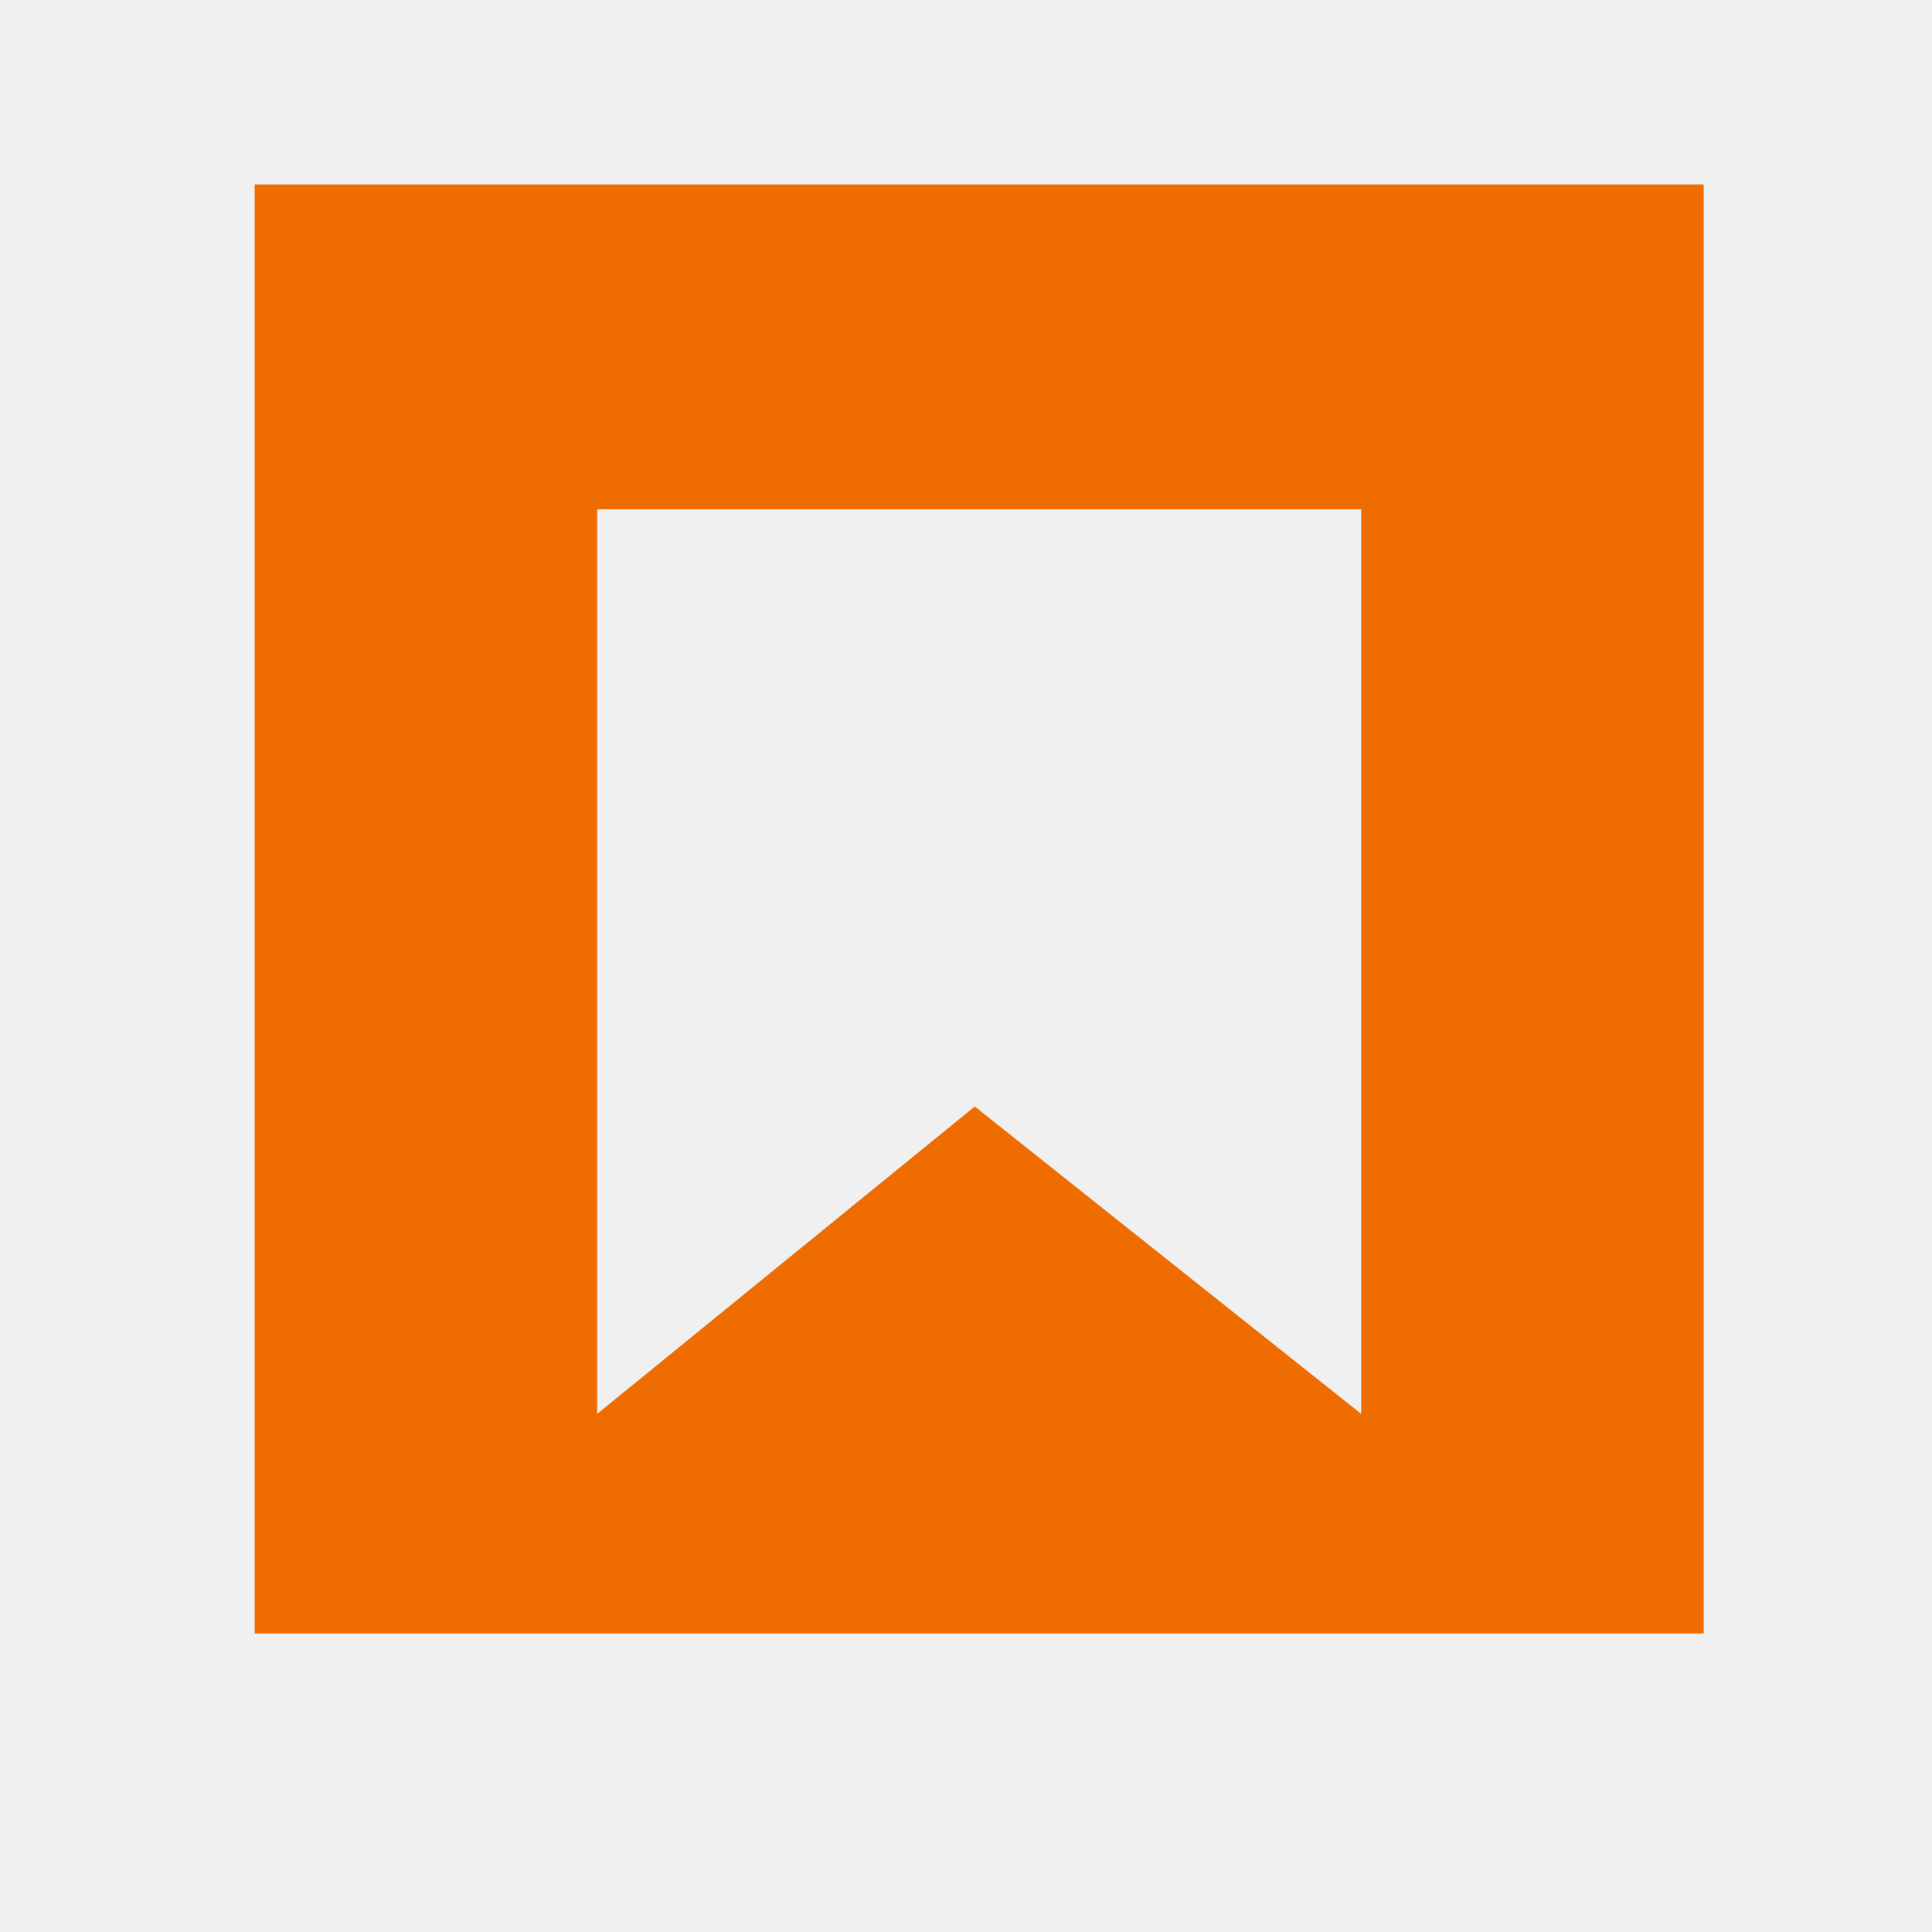
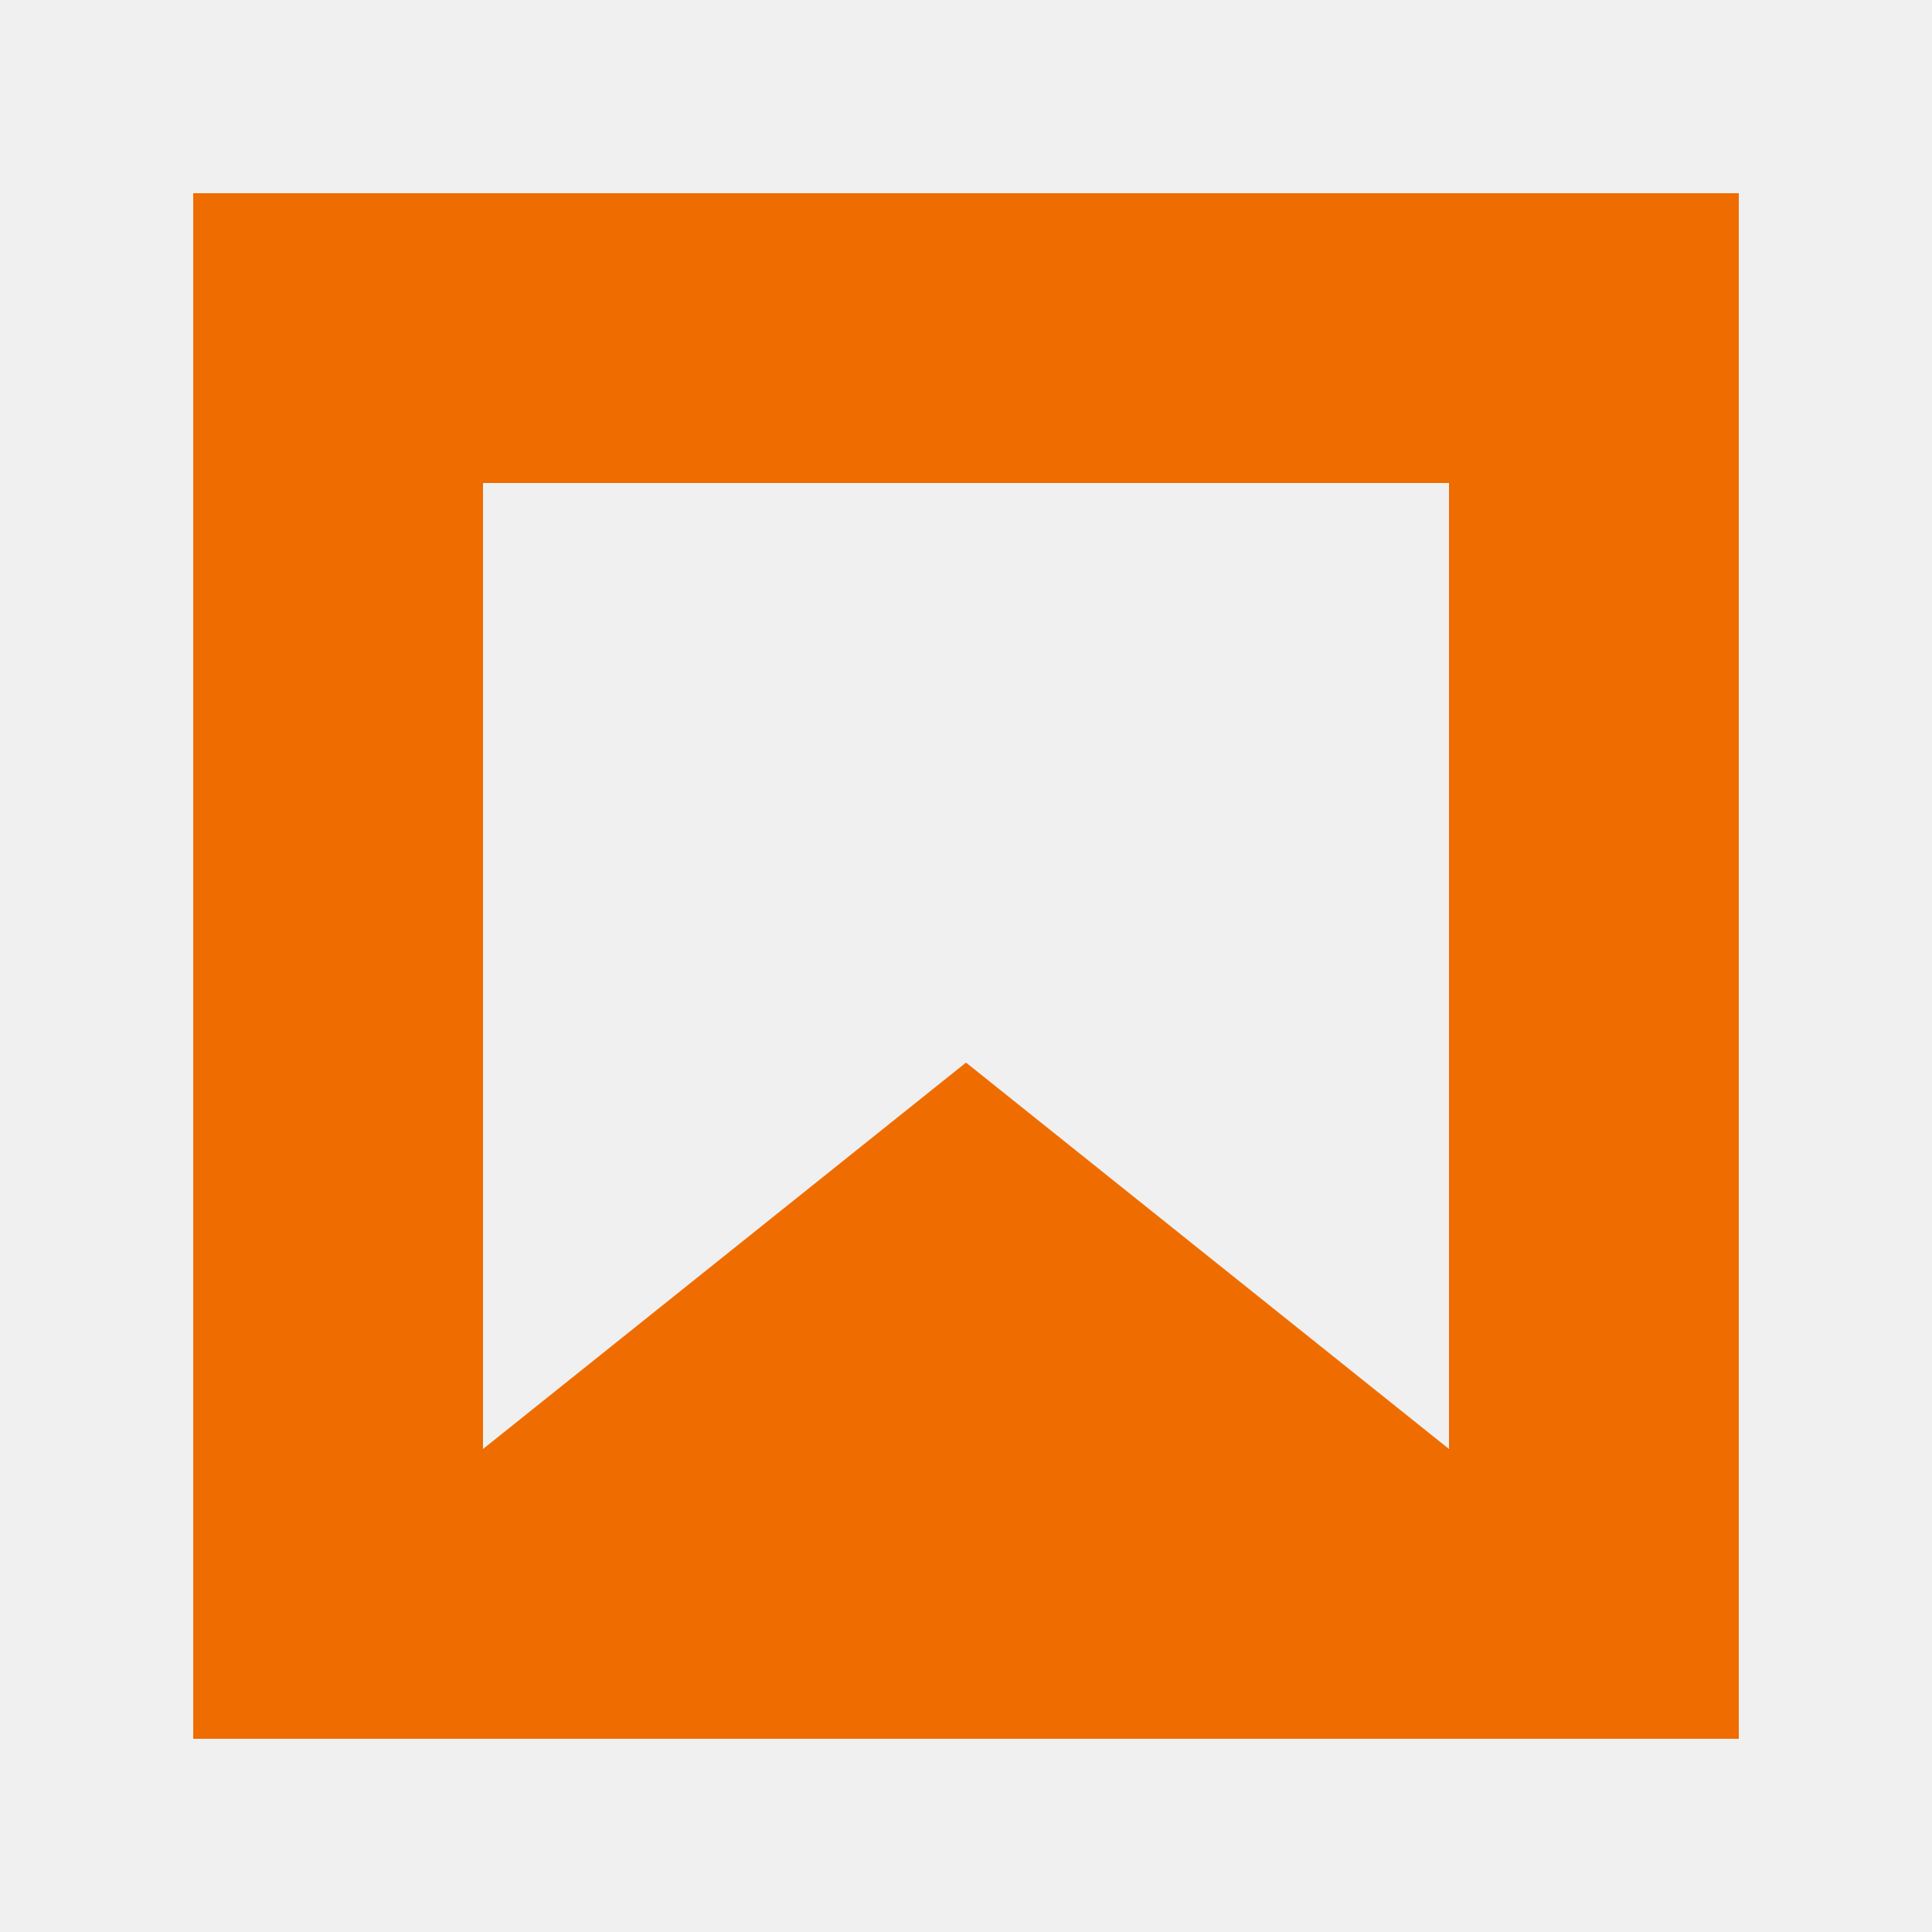
<svg xmlns="http://www.w3.org/2000/svg" version="1.1" id="Layer_1" x="0px" y="0px" viewBox="0 0 22 22" style="enable-background:new 0 0 22 22;" xml:space="preserve">
  <style type="text/css">
- 	.st0{fill:#EF6C00;}
+ 	.st0{fill:none;stroke:#FFFFFF;stroke-width:1.4;stroke-miterlimit:10;}
+ 	.st1{fill:#EF6C00;}
+ 	.st2{display:none;}
+ 	.st3{display:inline;fill:none;stroke:#9E9E9E;stroke-width:2.000000e-02;stroke-miterlimit:10;}
</style>
+   <path class="st0" d="M9.1,17.1" />
+   <path class="st0" d="M9.1,2.8" />
+   <path class="st0" d="M8.5,19.2" />
+   <path class="st0" d="M8.5,1.8" />
  <g>
-     <path class="st0" d="M2.9,2.1v16.5h16.5V2.1H2.9z M15.5,16.1l-4.4-3.5l-4.3,3.5V5.8h8.7V16.1z" />
+     <path class="st1" d="M2.2,2.2v17.6h17.6V2.2H2.2z M16.5,16.5L11,12.1l-5.5,4.4v-11h11V16.5z" />
+   </g>
+   <g class="st2">
+     <line class="st3" x1="11" y1="0" x2="11" y2="22" />
+     <path class="st3" d="M21.5,11" />
+     <path class="st3" d="M0.4,11" />
+     <line class="st3" x1="0" y1="22" x2="22" y2="0" />
+     <line class="st3" x1="11" y1="0" x2="22" y2="11" />
+     <line class="st3" x1="0" y1="11" x2="11" y2="22" />
+     <line class="st3" x1="22" y1="11" x2="11" y2="22" />
+     <line class="st3" x1="11" y1="0" x2="0" y2="11" />
+     <line class="st3" x1="14.3" y1="0" x2="14.3" y2="22" />
+     <line class="st3" x1="7.7" y1="0" x2="7.7" y2="22" />
+     <line class="st3" x1="3.3" y1="0" x2="3.3" y2="22" />
+     <line class="st3" x1="18.7" y1="0" x2="18.7" y2="22" />
+     <line class="st3" x1="22" y1="11" x2="0" y2="11" />
+     <line class="st3" x1="22" y1="14.3" x2="0" y2="14.3" />
+     <line class="st3" x1="22" y1="7.7" x2="0" y2="7.7" />
+     <line class="st3" x1="22" y1="3.3" x2="0" y2="3.3" />
+     <line class="st3" x1="22" y1="18.7" x2="0" y2="18.7" />
+     <line class="st3" x1="2.2" y1="0" x2="2.2" y2="22" />
+     <line class="st3" x1="19.8" y1="0" x2="19.8" y2="22" />
+     <line class="st3" x1="0" y1="19.8" x2="22" y2="19.8" />
+     <line class="st3" x1="0" y1="2.2" x2="22" y2="2.2" />
+     <line class="st3" x1="17.6" y1="0" x2="17.6" y2="22" />
+     <line class="st3" x1="11" y1="1.6" x2="20.3" y2="11" />
+     <line class="st3" x1="1.6" y1="11" x2="11" y2="20.3" />
+     <line class="st3" x1="20.3" y1="11" x2="11" y2="20.3" />
+     <line class="st3" x1="11" y1="1.6" x2="1.6" y2="11" />
+     <line class="st3" x1="0" y1="0" x2="22" y2="22" />
+     <line class="st3" x1="6.6" y1="0" x2="6.6" y2="22" />
+     <line class="st3" x1="15.4" y1="0" x2="15.4" y2="22" />
+     <line class="st3" x1="0" y1="15.4" x2="22" y2="15.4" />
+     <line class="st3" x1="0" y1="6.6" x2="22" y2="6.6" />
+     <line class="st3" x1="20.9" y1="22" x2="0" y2="1.1" />
+     <line class="st3" x1="1.1" y1="0" x2="22" y2="20.9" />
+     <path class="st3" d="M22,22" />
+     <path class="st3" d="M0,0" />
+     <line class="st3" x1="20.9" y1="22" x2="0" y2="1.1" />
+     <line class="st3" x1="1.1" y1="0" x2="22" y2="20.9" />
+     <line class="st3" x1="0" y1="20.9" x2="20.9" y2="0" />
+     <line class="st3" x1="22" y1="1.1" x2="1.1" y2="22" />
+     <line class="st3" x1="4.4" y1="0" x2="4.4" y2="22" />
+     <line class="st3" x1="22" y1="17.6" x2="0" y2="17.6" />
+     <line class="st3" x1="22" y1="4.4" x2="0" y2="4.4" />
+     <rect x="7.9" y="7.9" transform="matrix(0.7071 -0.7071 0.7071 0.7071 -4.5536 10.999)" class="st3" width="6.2" height="6.2" />
+     <line class="st3" x1="0" y1="16.5" x2="22" y2="16.5" />
+     <line class="st3" x1="16.5" y1="22" x2="16.5" y2="0" />
+     <line class="st3" x1="5.5" y1="22" x2="5.5" y2="0" />
+     <line class="st3" x1="22" y1="5.5" x2="0" y2="5.5" />
+     <line class="st3" x1="12.1" y1="0" x2="12.1" y2="22" />
+     <line class="st3" x1="13.2" y1="0" x2="13.2" y2="22" />
+     <line class="st3" x1="8.8" y1="22" x2="8.8" y2="0" />
+     <line class="st3" x1="9.9" y1="22" x2="9.9" y2="0" />
+     <line class="st3" x1="0" y1="7.7" x2="22" y2="7.7" />
+     <line class="st3" x1="0" y1="14.3" x2="22" y2="14.3" />
+     <line class="st3" x1="0" y1="9.9" x2="22" y2="9.9" />
+     <line class="st3" x1="0" y1="8.8" x2="22" y2="8.8" />
+     <line class="st3" x1="22" y1="13.2" x2="0" y2="13.2" />
+     <line class="st3" x1="22" y1="12.1" x2="0" y2="12.1" />
+     <line class="st3" x1="1.1" y1="0" x2="1.1" y2="22" />
+     <line class="st3" x1="20.9" y1="0" x2="20.9" y2="22" />
+     <line class="st3" x1="0" y1="1.1" x2="22" y2="1.1" />
+     <line class="st3" x1="0" y1="20.9" x2="22" y2="20.9" />
  </g>
</svg>
